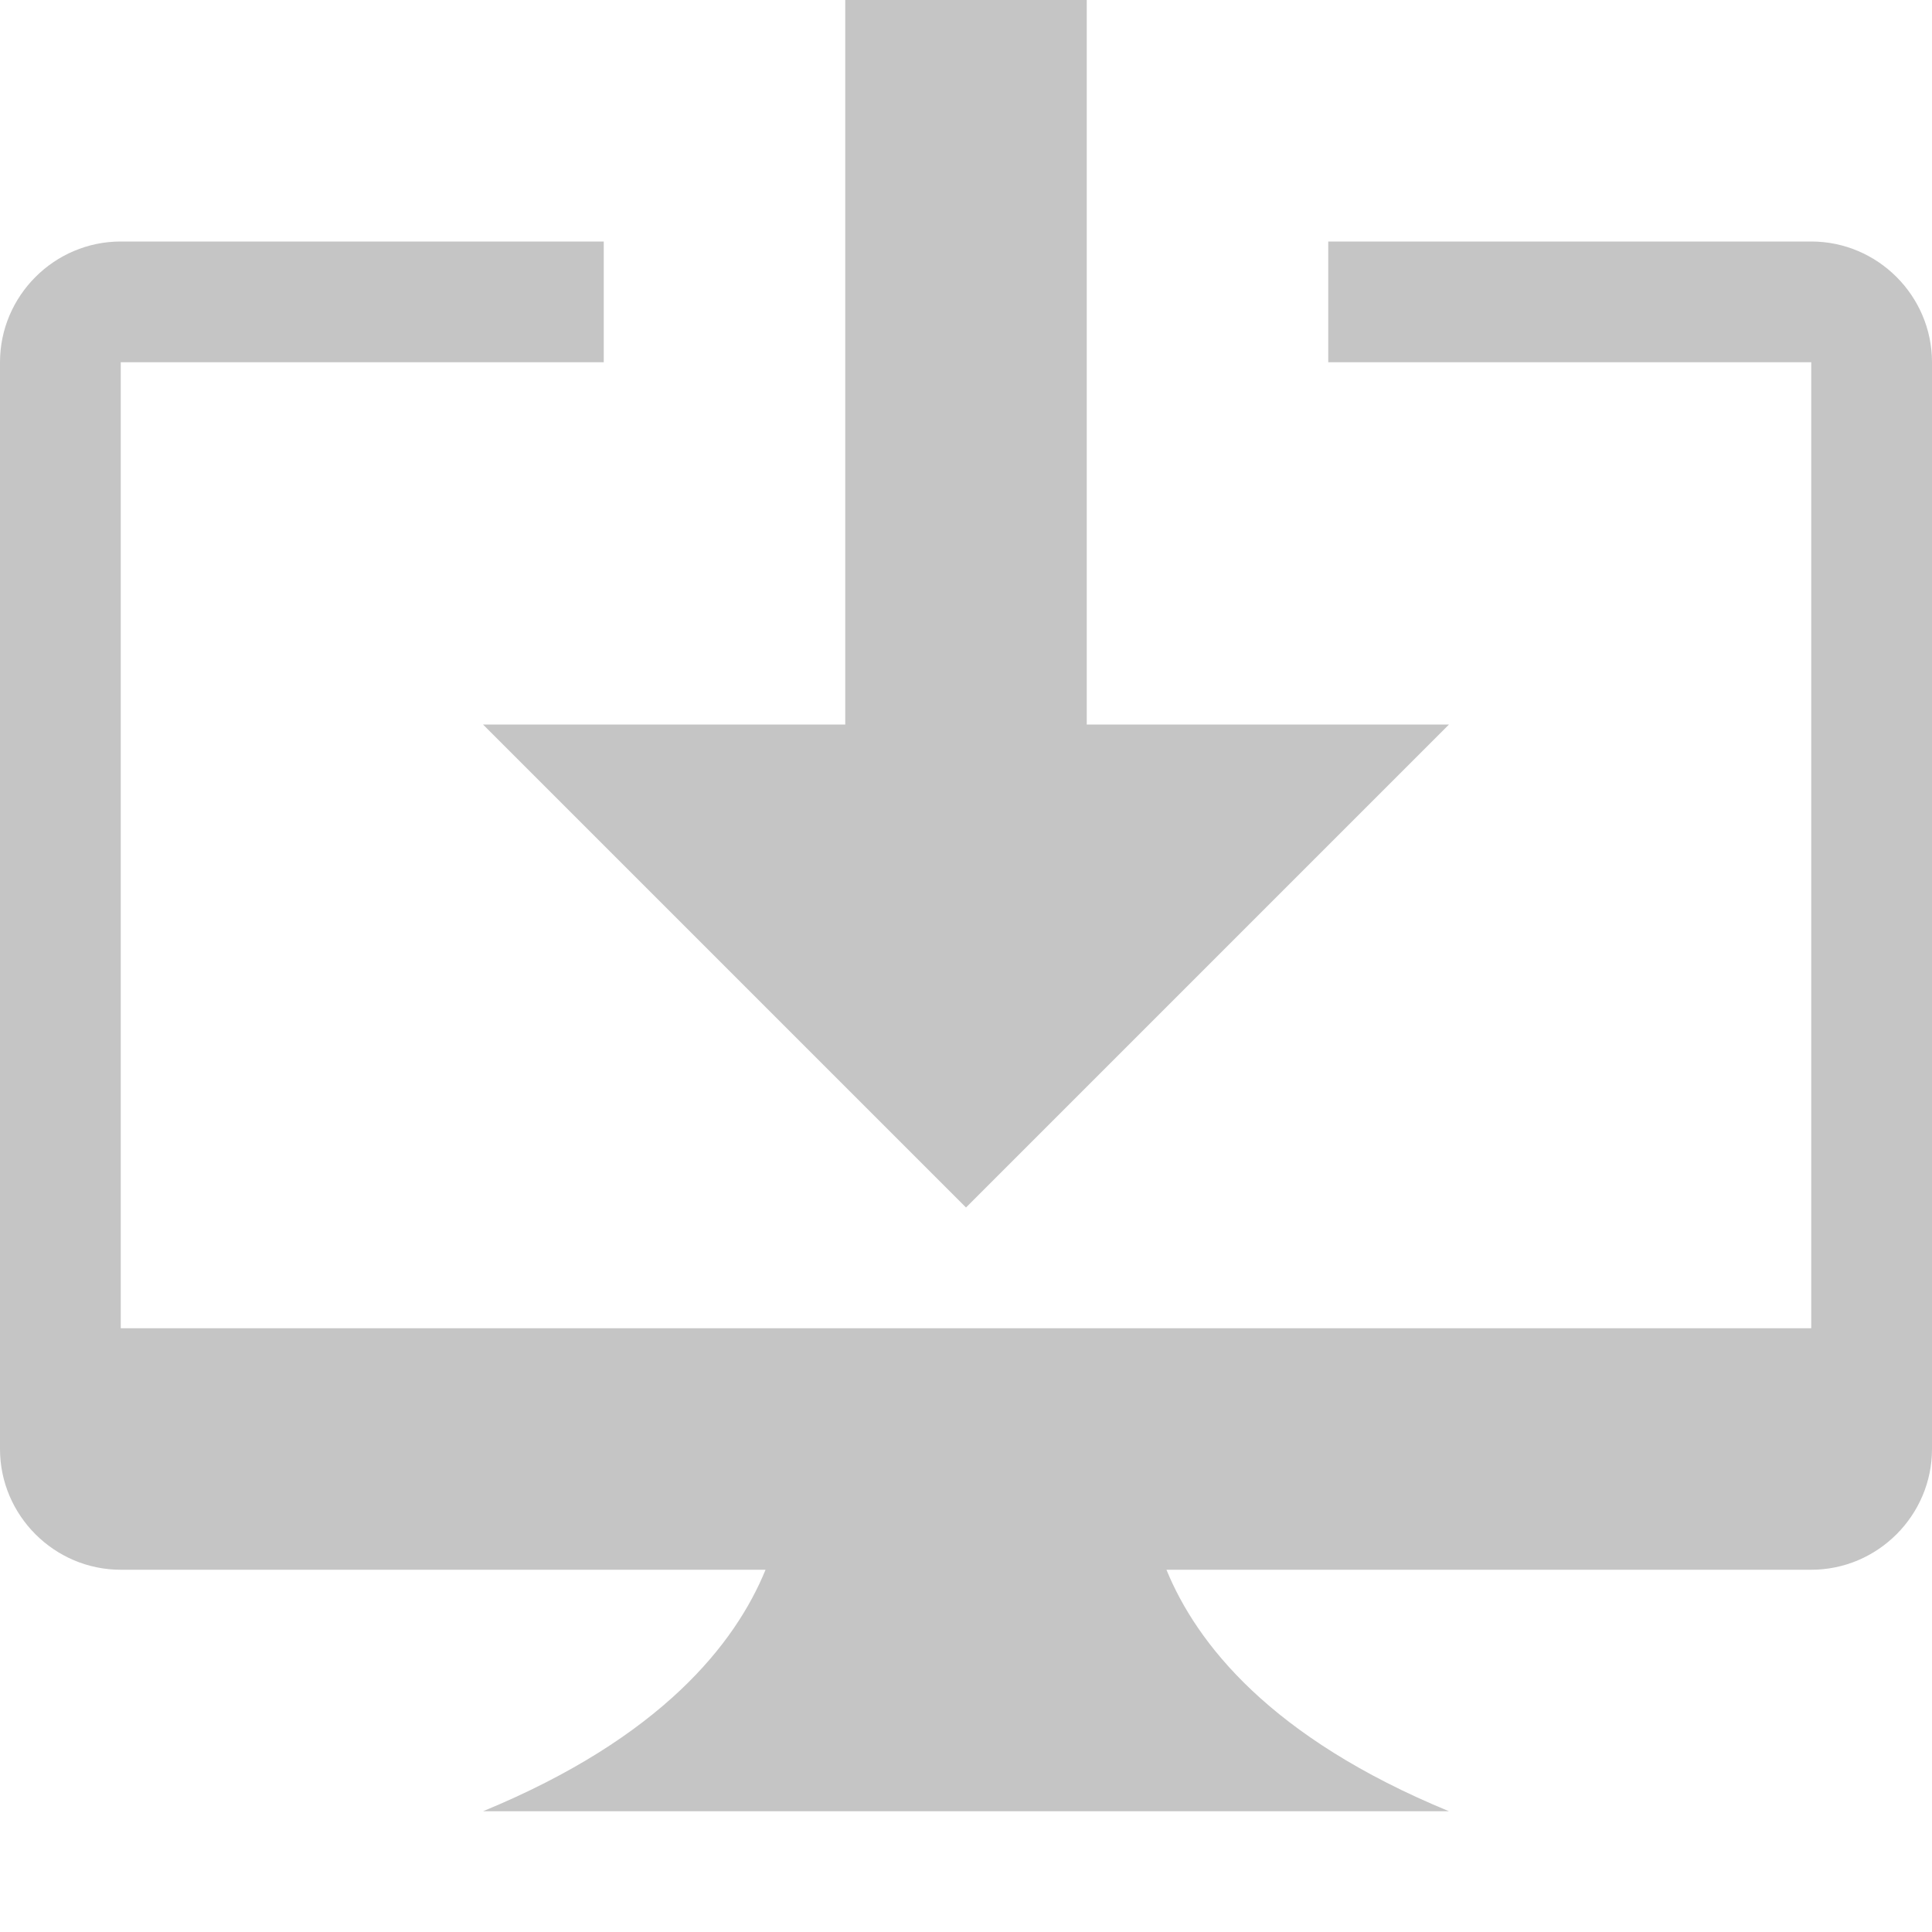
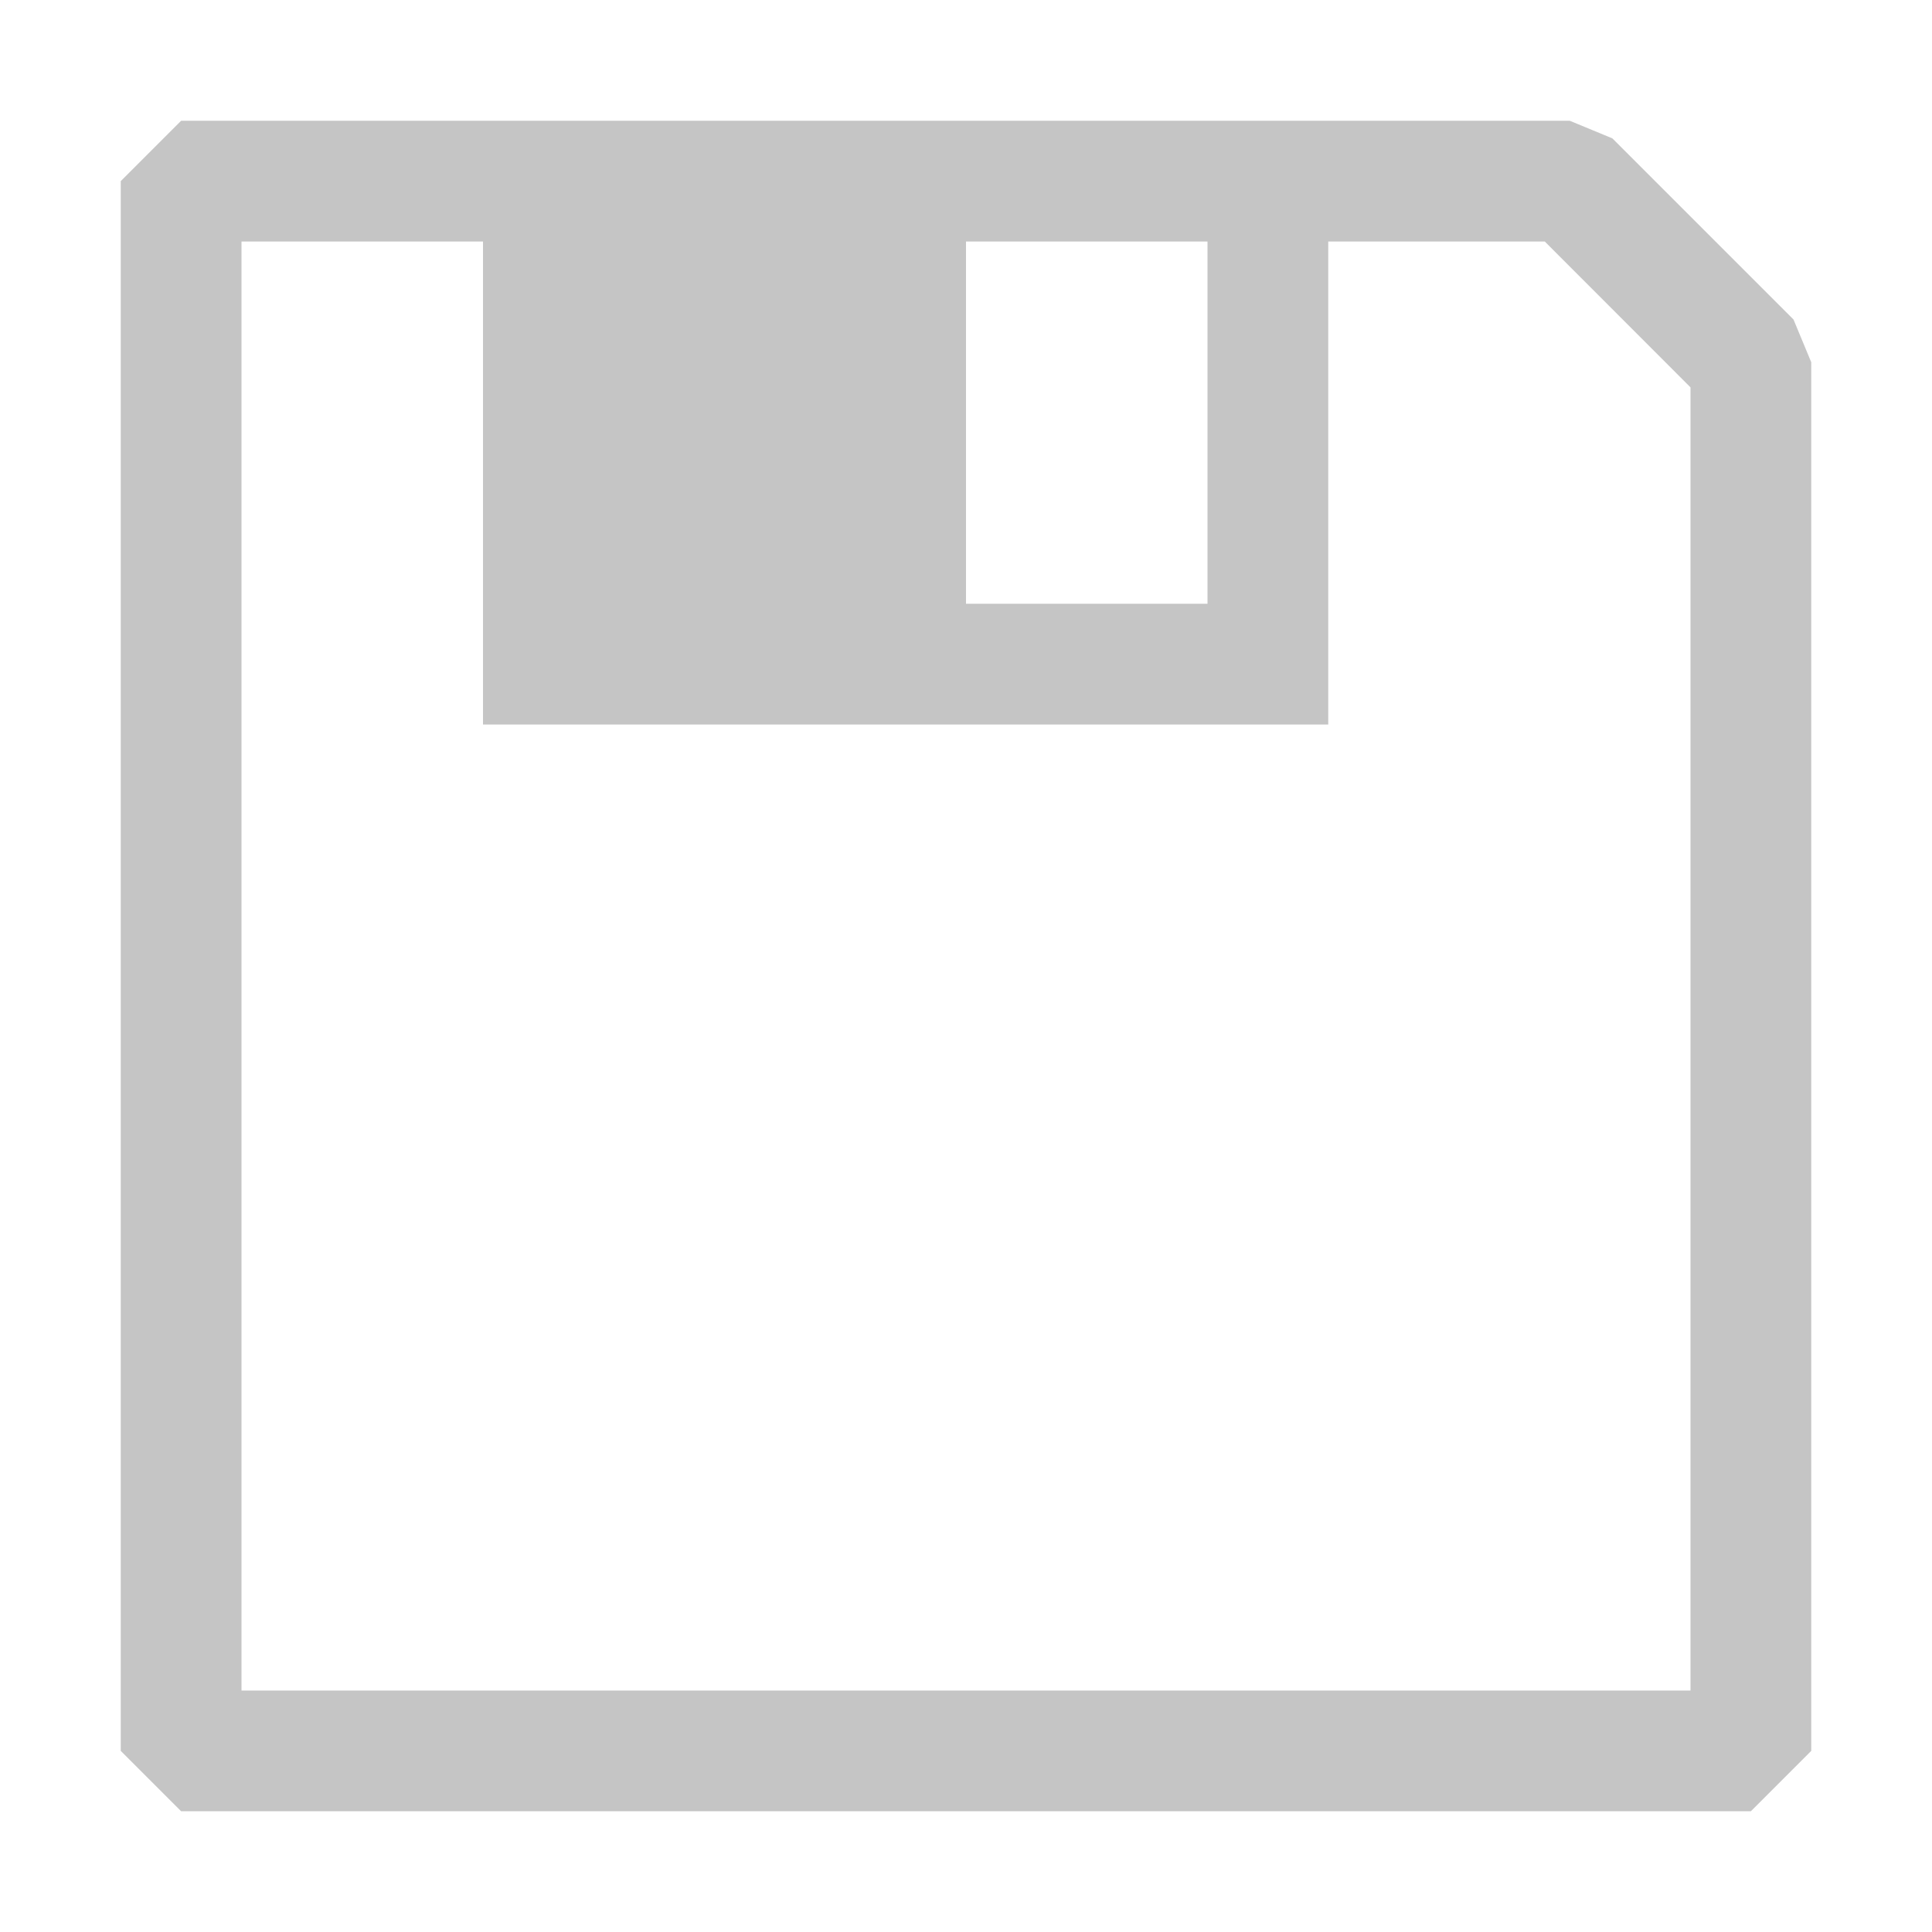
- <svg xmlns="http://www.w3.org/2000/svg" viewBox="0 0 16 16" version="1.1" style="enable-background:new 0 0 16 16;" xml:space="preserve">
-   <path fill="#c5c5c5" fill-rule="evenodd" d="M4 6h3V0h2v6h3l-4 4-4-4zm11-4h-4v1h4v8H1V3h4V2H1c-.55 0-1 .45-1 1v9c0 .55.45 1 1 1h5.34c-.25.61-.86 1.39-2.34 2h8c-1.48-.61-2.09-1.39-2.34-2H15c.55 0 1-.45 1-1V3c0-.55-.45-1-1-1z">
-   </path>
+ <svg xmlns="http://www.w3.org/2000/svg" width="16" height="16" viewBox="0 0 16 16" fill="none">
+   <path fill-rule="evenodd" clip-rule="evenodd" d="M13.353 1.146L14.853 2.646L15 3V14.5L14.5 15H1.5L1 14.5V1.5L1.5 1H13L13.353 1.146ZM2 2V14H14V3.208L12.793 2H11V6H4V2H2ZM8 2V5H10V2H8Z" fill="#C5C5C5" />
</svg>
